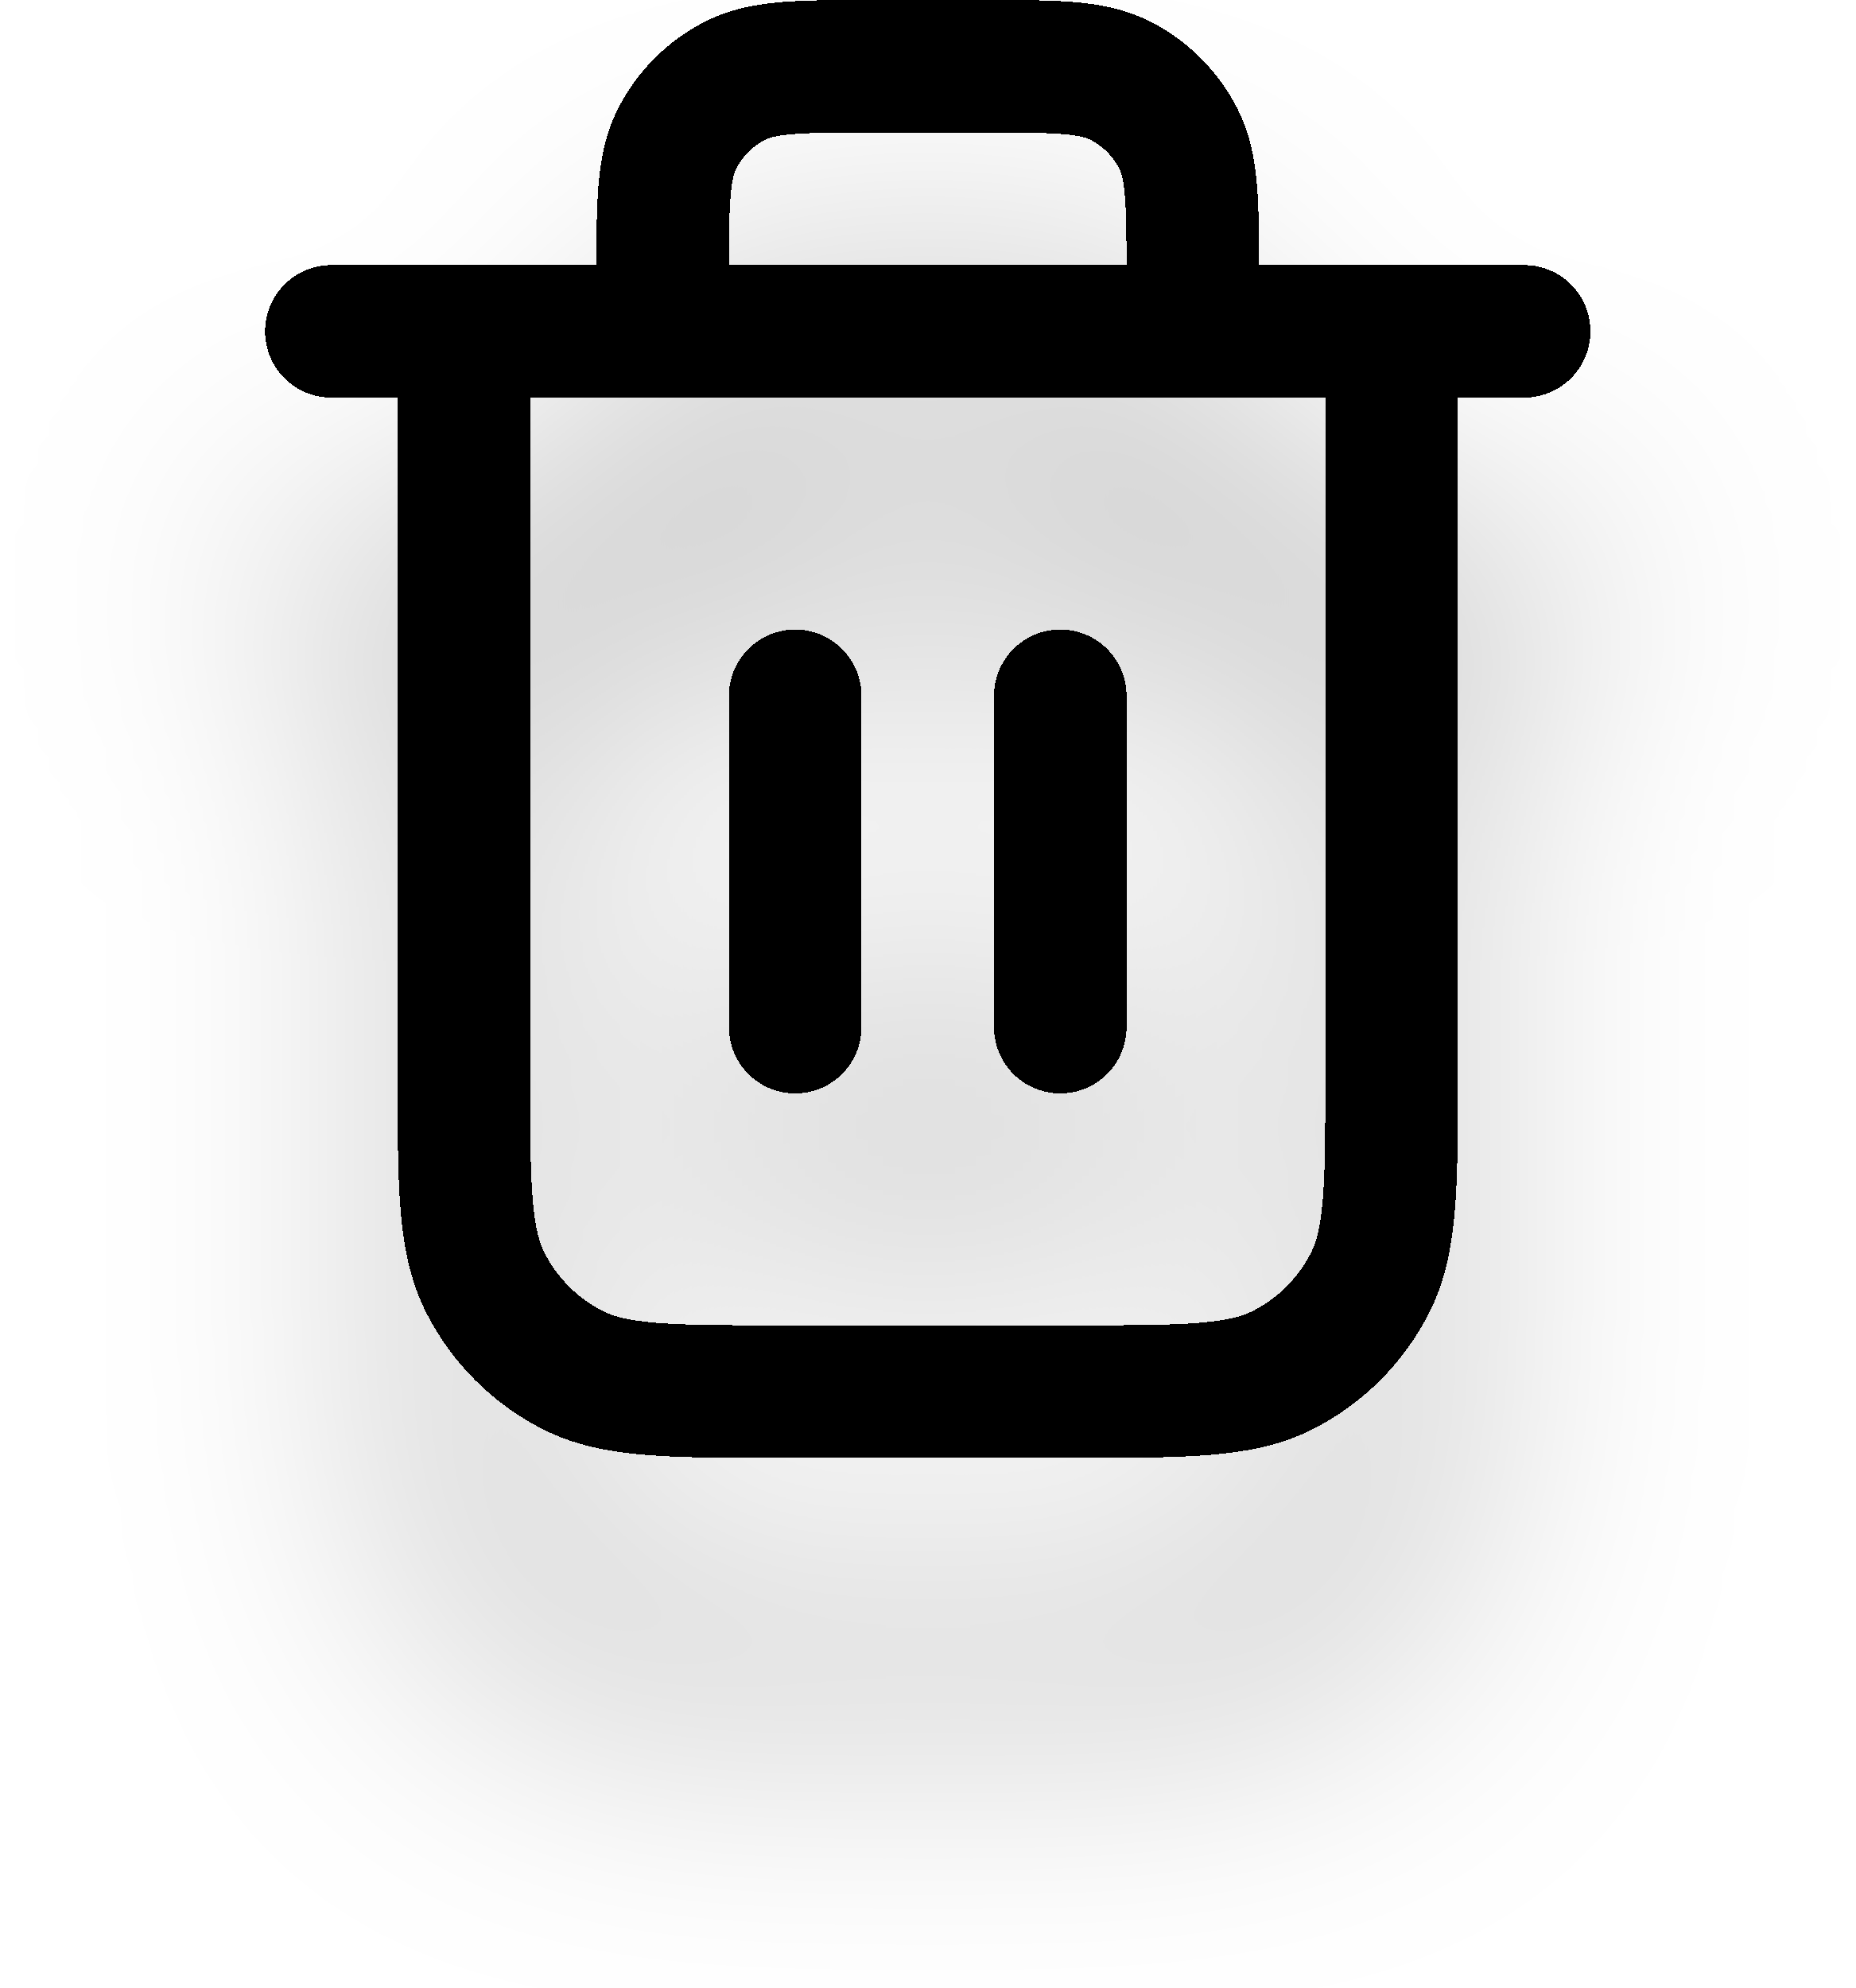
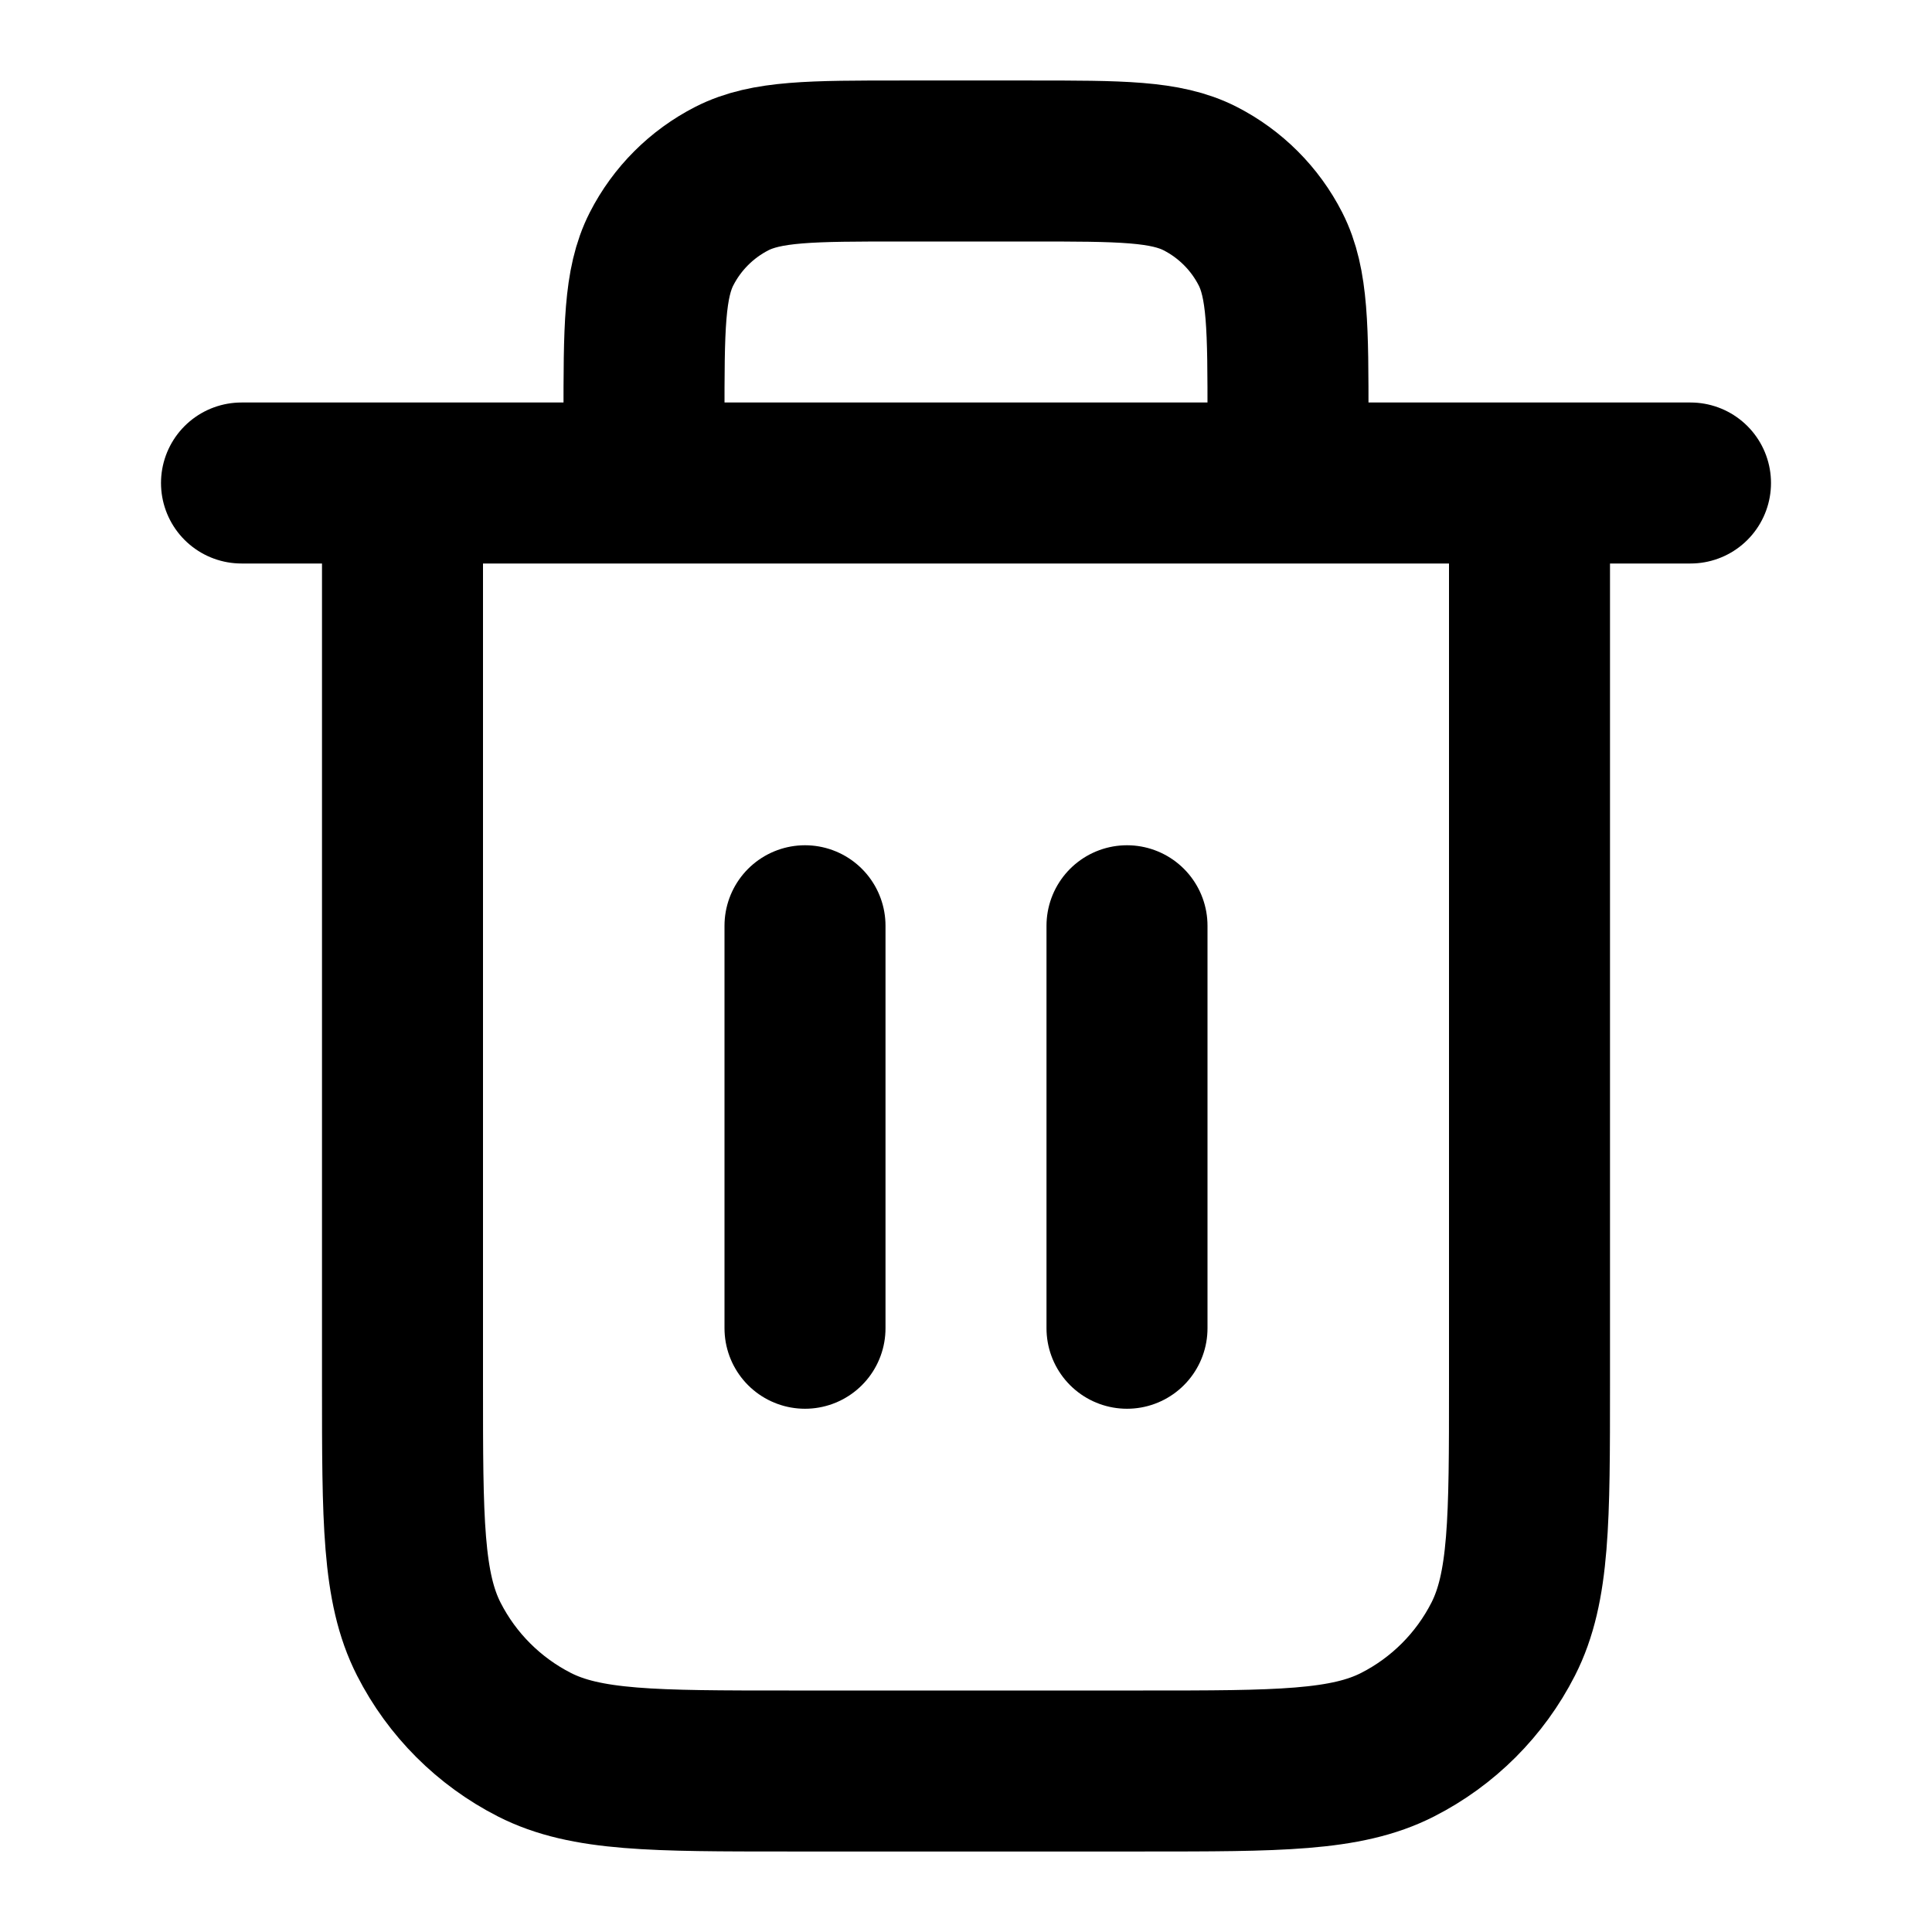
- <svg xmlns="http://www.w3.org/2000/svg" width="28" height="30" viewBox="0 0 28 30" fill="none">
-   <g filter="url(#filter0_d_1_267)">
-     <path d="M18 5V4.2C18 3.08 18 2.52 17.782 2.092C17.59 1.716 17.284 1.41 16.908 1.218C16.48 1 15.92 1 14.8 1H13.2C12.08 1 11.52 1 11.092 1.218C10.716 1.41 10.41 1.716 10.218 2.092C10 2.52 10 3.08 10 4.2V5M12 10.5V15.5M16 10.5V15.5M5 5H23M21 5V16.2C21 17.88 21 18.72 20.673 19.362C20.385 19.927 19.927 20.385 19.362 20.673C18.72 21 17.88 21 16.2 21H11.8C10.12 21 9.28 21 8.638 20.673C8.074 20.385 7.615 19.927 7.327 19.362C7 18.72 7 17.88 7 16.2V5" stroke="black" stroke-width="2" stroke-linecap="round" stroke-linejoin="round" shape-rendering="crispEdges" />
-   </g>
-   <defs>
-     <filter id="filter0_d_1_267" x="0" y="0" width="28" height="30" filterUnits="userSpaceOnUse" color-interpolation-filters="sRGB">
-       <feFlood flood-opacity="0" result="BackgroundImageFix" />
-       <feColorMatrix in="SourceAlpha" type="matrix" values="0 0 0 0 0 0 0 0 0 0 0 0 0 0 0 0 0 0 127 0" result="hardAlpha" />
-       <feOffset dy="4" />
-       <feGaussianBlur stdDeviation="2" />
-       <feComposite in2="hardAlpha" operator="out" />
-       <feColorMatrix type="matrix" values="0 0 0 0 0 0 0 0 0 0 0 0 0 0 0 0 0 0 0.25 0" />
-       <feBlend mode="normal" in2="BackgroundImageFix" result="effect1_dropShadow_1_267" />
-       <feBlend mode="normal" in="SourceGraphic" in2="effect1_dropShadow_1_267" result="shape" />
-     </filter>
-   </defs>
+ <svg xmlns="http://www.w3.org/2000/svg" width="24" height="24" viewBox="0 0 24 24" fill="none">
+   <path d="M16 6V5.2C16 4.08 16 3.52 15.782 3.092C15.59 2.716 15.284 2.41 14.908 2.218C14.48 2 13.92 2 12.8 2H11.2C10.08 2 9.52 2 9.092 2.218C8.716 2.41 8.41 2.716 8.218 3.092C8 3.52 8 4.08 8 5.2V6M10 11.5V16.5M14 11.5V16.5M3 6H21M19 6V17.2C19 18.88 19 19.72 18.673 20.362C18.385 20.927 17.927 21.385 17.362 21.673C16.72 22 15.88 22 14.2 22H9.8C8.12 22 7.28 22 6.638 21.673C6.074 21.385 5.615 20.927 5.327 20.362C5 19.72 5 18.88 5 17.2V6" stroke="black" stroke-width="2" stroke-linecap="round" stroke-linejoin="round" />
</svg>
